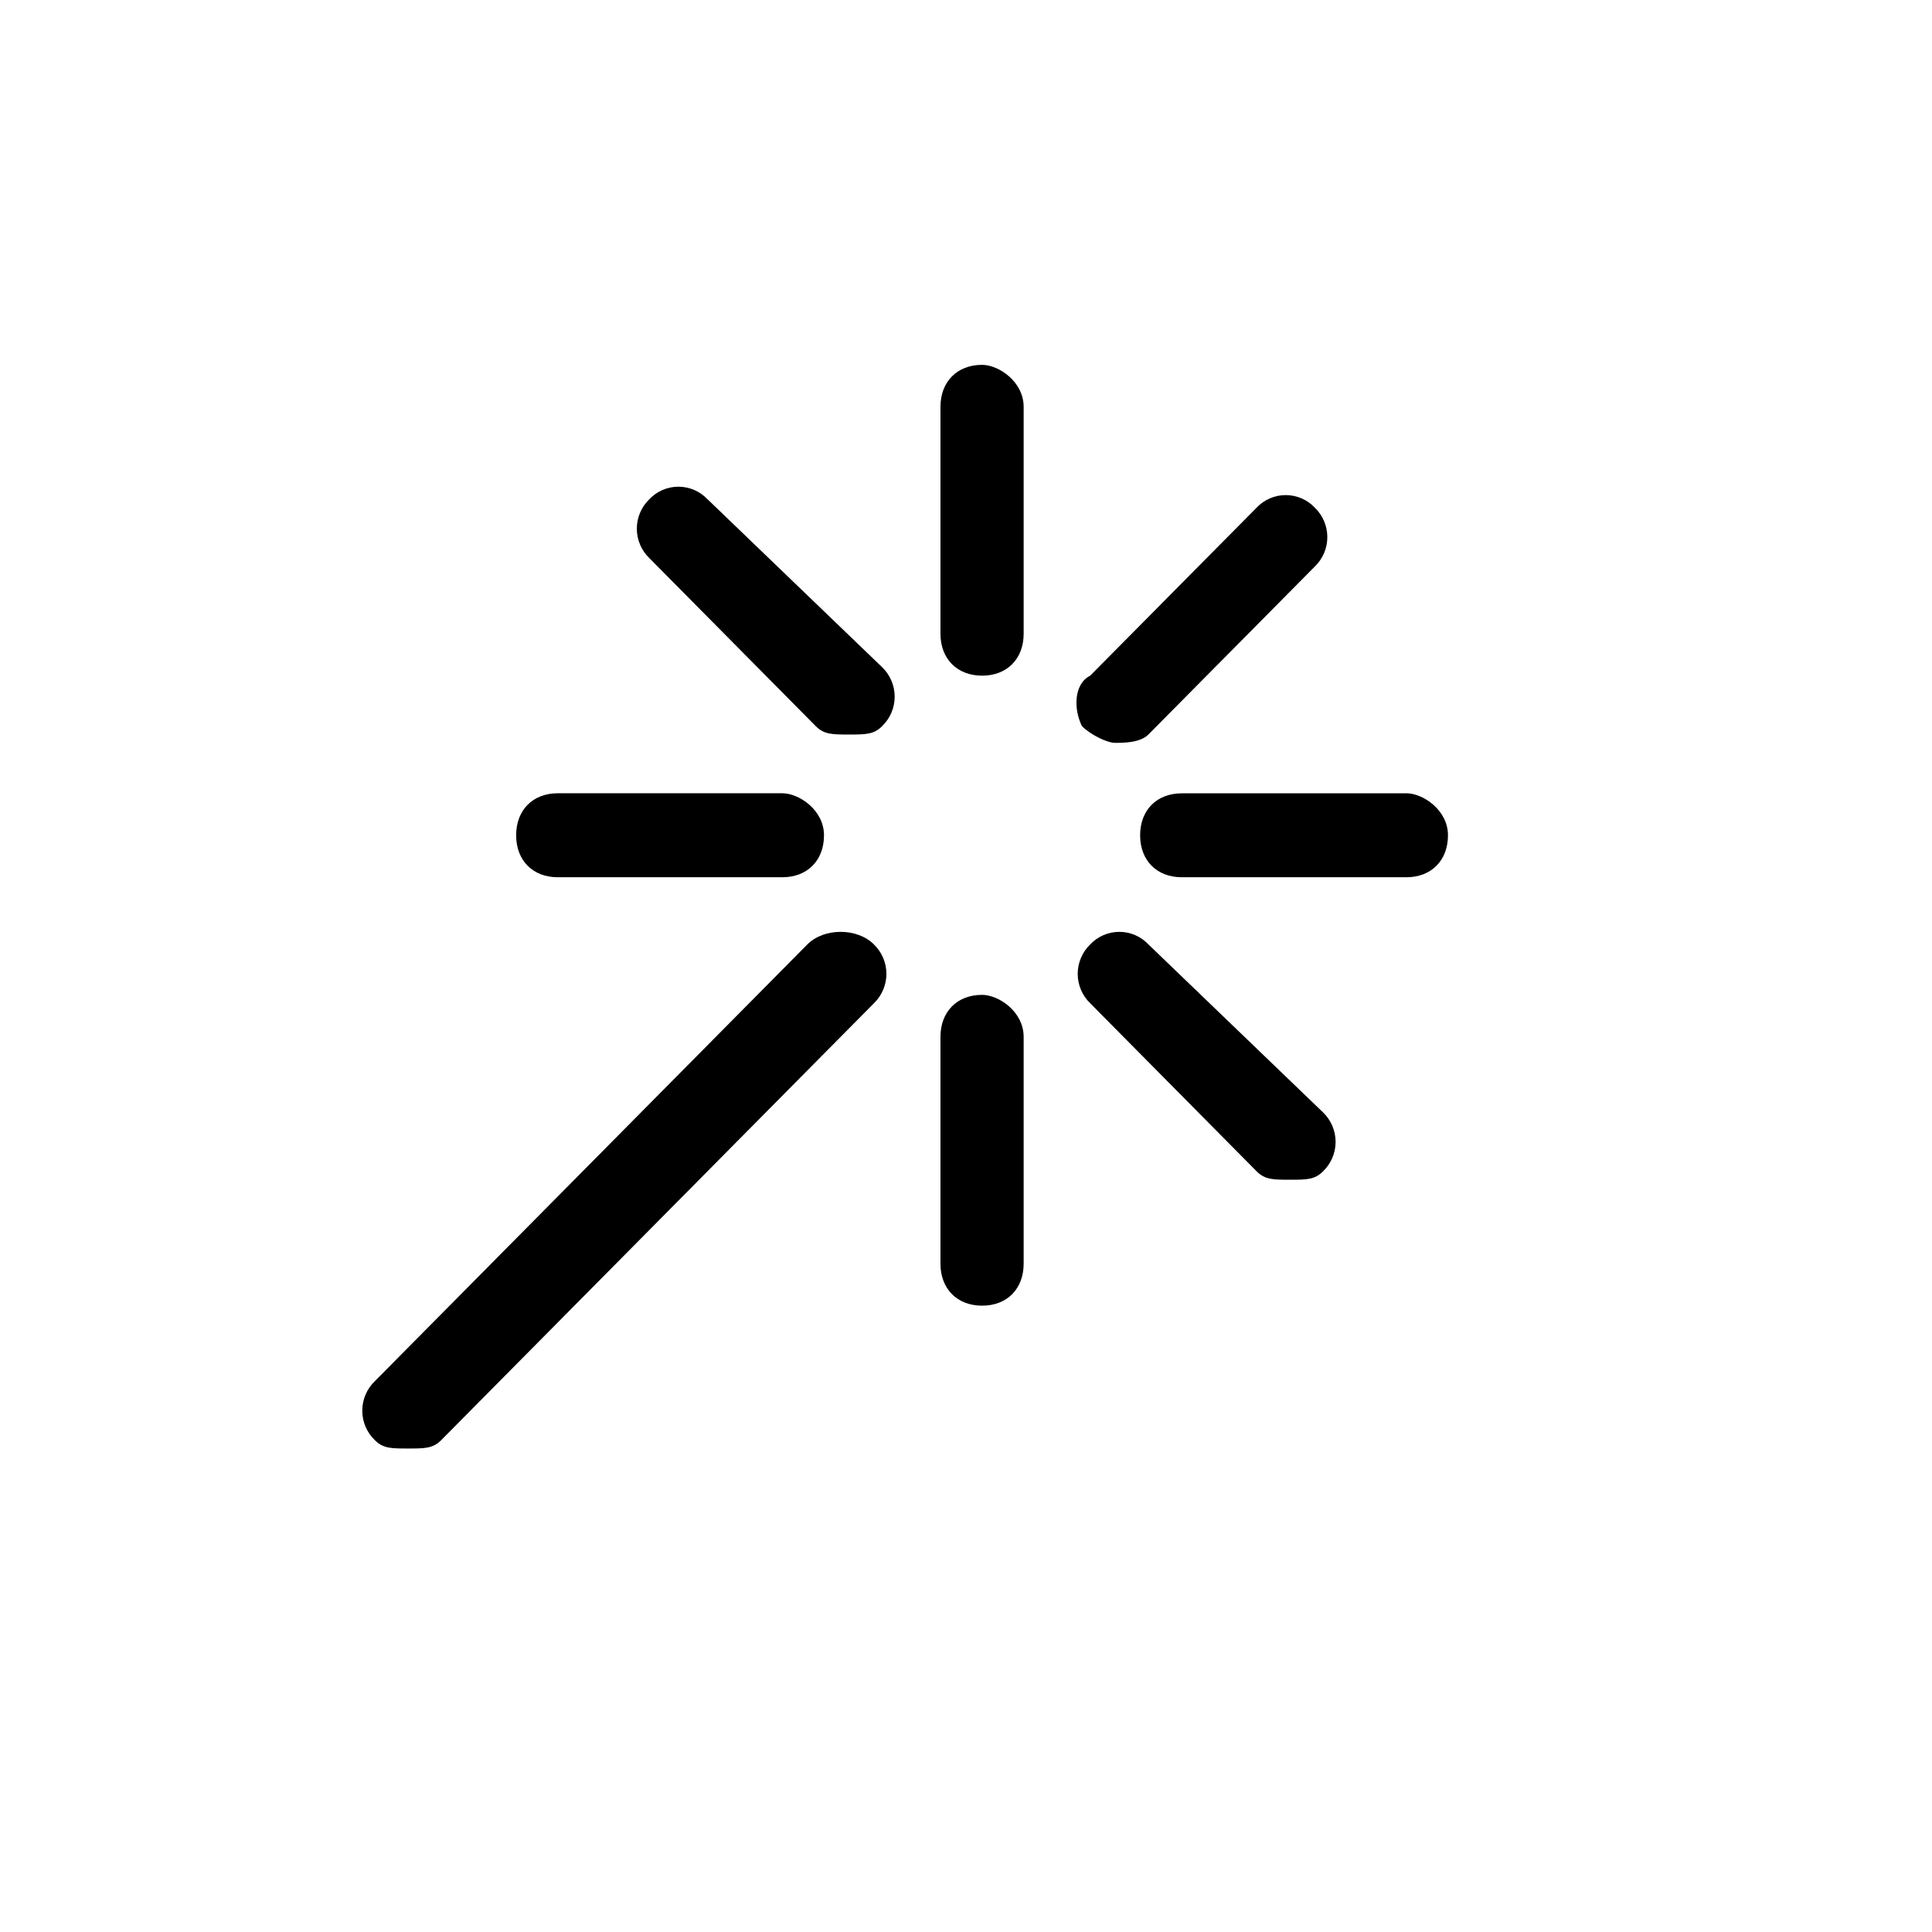
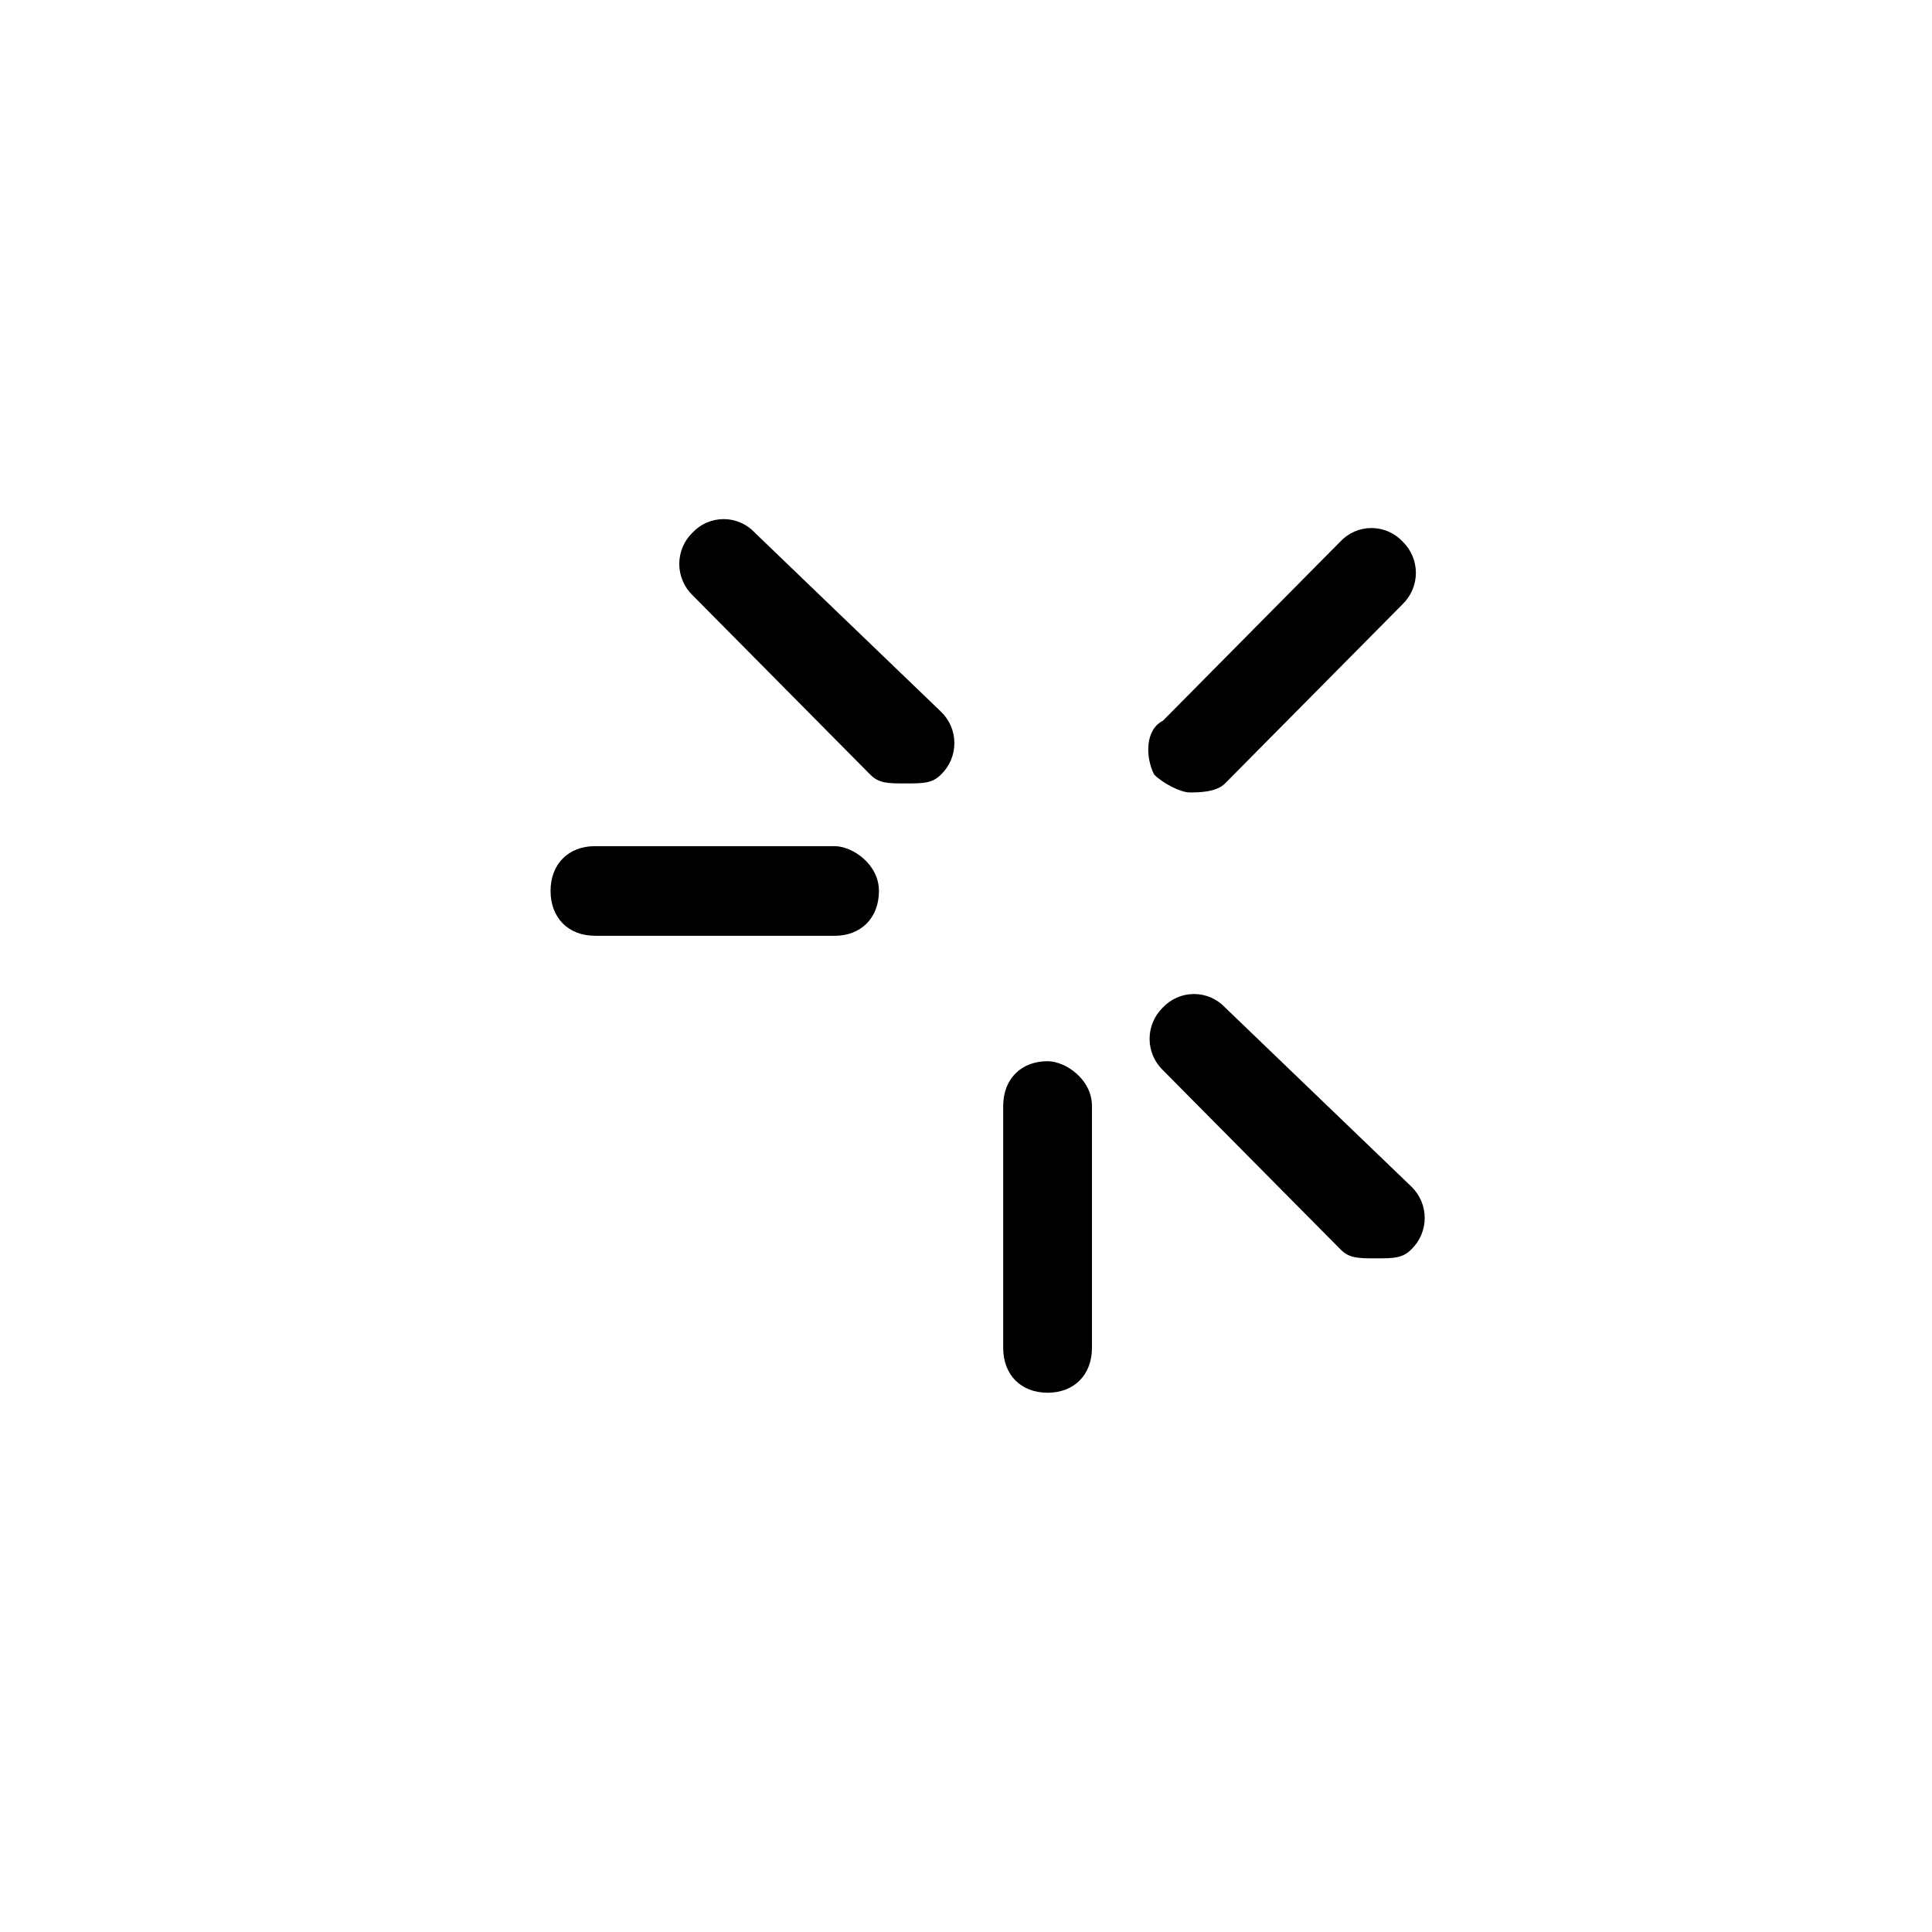
- <svg xmlns="http://www.w3.org/2000/svg" class="hidden" preserveAspectRatio="xMidYMin" viewBox="0 0 32 32" id="magic-wand">
-   <path d="m13.372 15.643-7.165 7.235a.677.677 0 0 0 0 .974c.138.14.275.14.55.14.276 0 .414 0 .552-.14l7.166-7.235a.677.677 0 0 0 0-.974c-.276-.278-.827-.278-1.103 0Z" />
-   <path d="M18.47 12.304c.139 0 .414 0 .552-.139l2.756-2.782a.677.677 0 0 0 0-.974.662.662 0 0 0-.965 0l-2.756 2.782c-.275.14-.275.557-.137.835.137.14.413.278.55.278ZM19.022 15.643a.662.662 0 0 0-.965 0 .677.677 0 0 0 0 .974l2.756 2.783c.138.14.276.14.552.14.275 0 .413 0 .55-.14a.677.677 0 0 0 0-.974l-2.893-2.783ZM11.719 8.27a.662.662 0 0 0-.965 0 .677.677 0 0 0 0 .973l2.756 2.783c.138.14.276.14.551.14.276 0 .414 0 .551-.14a.677.677 0 0 0 0-.974L11.72 8.27ZM16.266 16.478c-.413 0-.689.278-.689.696v3.756c0 .418.276.696.69.696.413 0 .688-.278.688-.696v-3.756c0-.418-.413-.696-.689-.696Z" />
-   <path d="M16.266 6.043c-.413 0-.689.279-.689.696v3.757c0 .417.276.695.69.695.413 0 .688-.278.688-.695V6.739c0-.417-.413-.696-.689-.696Z" />
-   <path d="M9.238 14.53h3.72c.414 0 .69-.278.69-.695 0-.418-.413-.696-.69-.696h-3.72c-.413 0-.689.278-.689.696 0 .417.276.695.69.695Z" />
-   <path d="M23.294 13.14h-3.72c-.414 0-.69.277-.69.695 0 .417.276.695.69.695h3.72c.413 0 .689-.278.689-.695 0-.418-.414-.696-.69-.696Z" />
+ <svg xmlns="http://www.w3.org/2000/svg" id="magic-wand" width="32" height="32">
+   <mask id="a" width="10" height="10" x="6" y="16" maskUnits="userSpaceOnUse" style="mask-type:luminance">
+     <path fill-rule="evenodd" d="M6.4 16.464h9.26v9.127H6.4v-9.127Z" clip-rule="evenodd" />
+   </mask>
+   <g mask="url(#a)">
+     <path fill-rule="evenodd" d="m14.264 16.686-7.643 7.717a.722.722 0 0 0 0 1.04c.147.148.294.148.588.148s.44 0 .588-.149l7.643-7.717a.722.722 0 0 0 0-1.039c-.294-.296-.882-.296-1.176 0" clip-rule="evenodd" />
+   </g>
+   <path fill-rule="evenodd" d="M19.703 13.125c.147 0 .441 0 .588-.149l2.94-2.968a.722.722 0 0 0 0-1.039.706.706 0 0 0-1.03 0l-2.939 2.968c-.294.149-.294.594-.147.89.147.15.441.298.588.298M20.29 16.686a.706.706 0 0 0-1.028 0 .722.722 0 0 0 0 1.04l2.94 2.967c.146.149.293.149.587.149s.441 0 .588-.149a.722.722 0 0 0 0-1.039l-3.087-2.968ZM12.5 8.82a.706.706 0 0 0-1.028 0 .722.722 0 0 0 0 1.04l2.94 2.968c.146.148.293.148.587.148s.441 0 .588-.148a.722.722 0 0 0 0-1.039L12.5 8.821ZM17.351 17.577c-.44 0-.735.296-.735.742v4.007c0 .445.294.742.735.742s.735-.297.735-.742v-4.007c0-.445-.44-.742-.735-.742" clip-rule="evenodd" />
+   <mask id="b" width="3" height="6" x="16" y="6" maskUnits="userSpaceOnUse" style="mask-type:luminance">
+     <path fill-rule="evenodd" d="M16.616 6.446h1.47v5.491h-1.47v-5.49Z" clip-rule="evenodd" />
+   </mask>
+   <g mask="url(#b)">
+     <path fill-rule="evenodd" d="M17.351 6.446c-.44 0-.735.297-.735.742v4.007c0 .445.294.742.735.742s.735-.296.735-.742V7.188c0-.445-.44-.742-.735-.742" clip-rule="evenodd" />
+   </g>
+   <path fill-rule="evenodd" d="M9.854 15.5h3.969c.44 0 .735-.298.735-.743s-.441-.742-.735-.742H9.854c-.44 0-.735.297-.735.742s.294.742.735.742" clip-rule="evenodd" />
+   <mask id="c" width="6" height="2" x="20" y="14" maskUnits="userSpaceOnUse" style="mask-type:luminance">
+     <path fill-rule="evenodd" d="M20.144 14.015h5.438v1.484h-5.438v-1.484Z" clip-rule="evenodd" />
+   </mask>
+   <g mask="url(#c)">
+     <path fill-rule="evenodd" d="M24.847 14.015h-3.969c-.44 0-.734.297-.734.742s.294.742.735.742h3.968c.441 0 .735-.297.735-.742s-.441-.742-.735-.742" clip-rule="evenodd" />
+   </g>
</svg>
